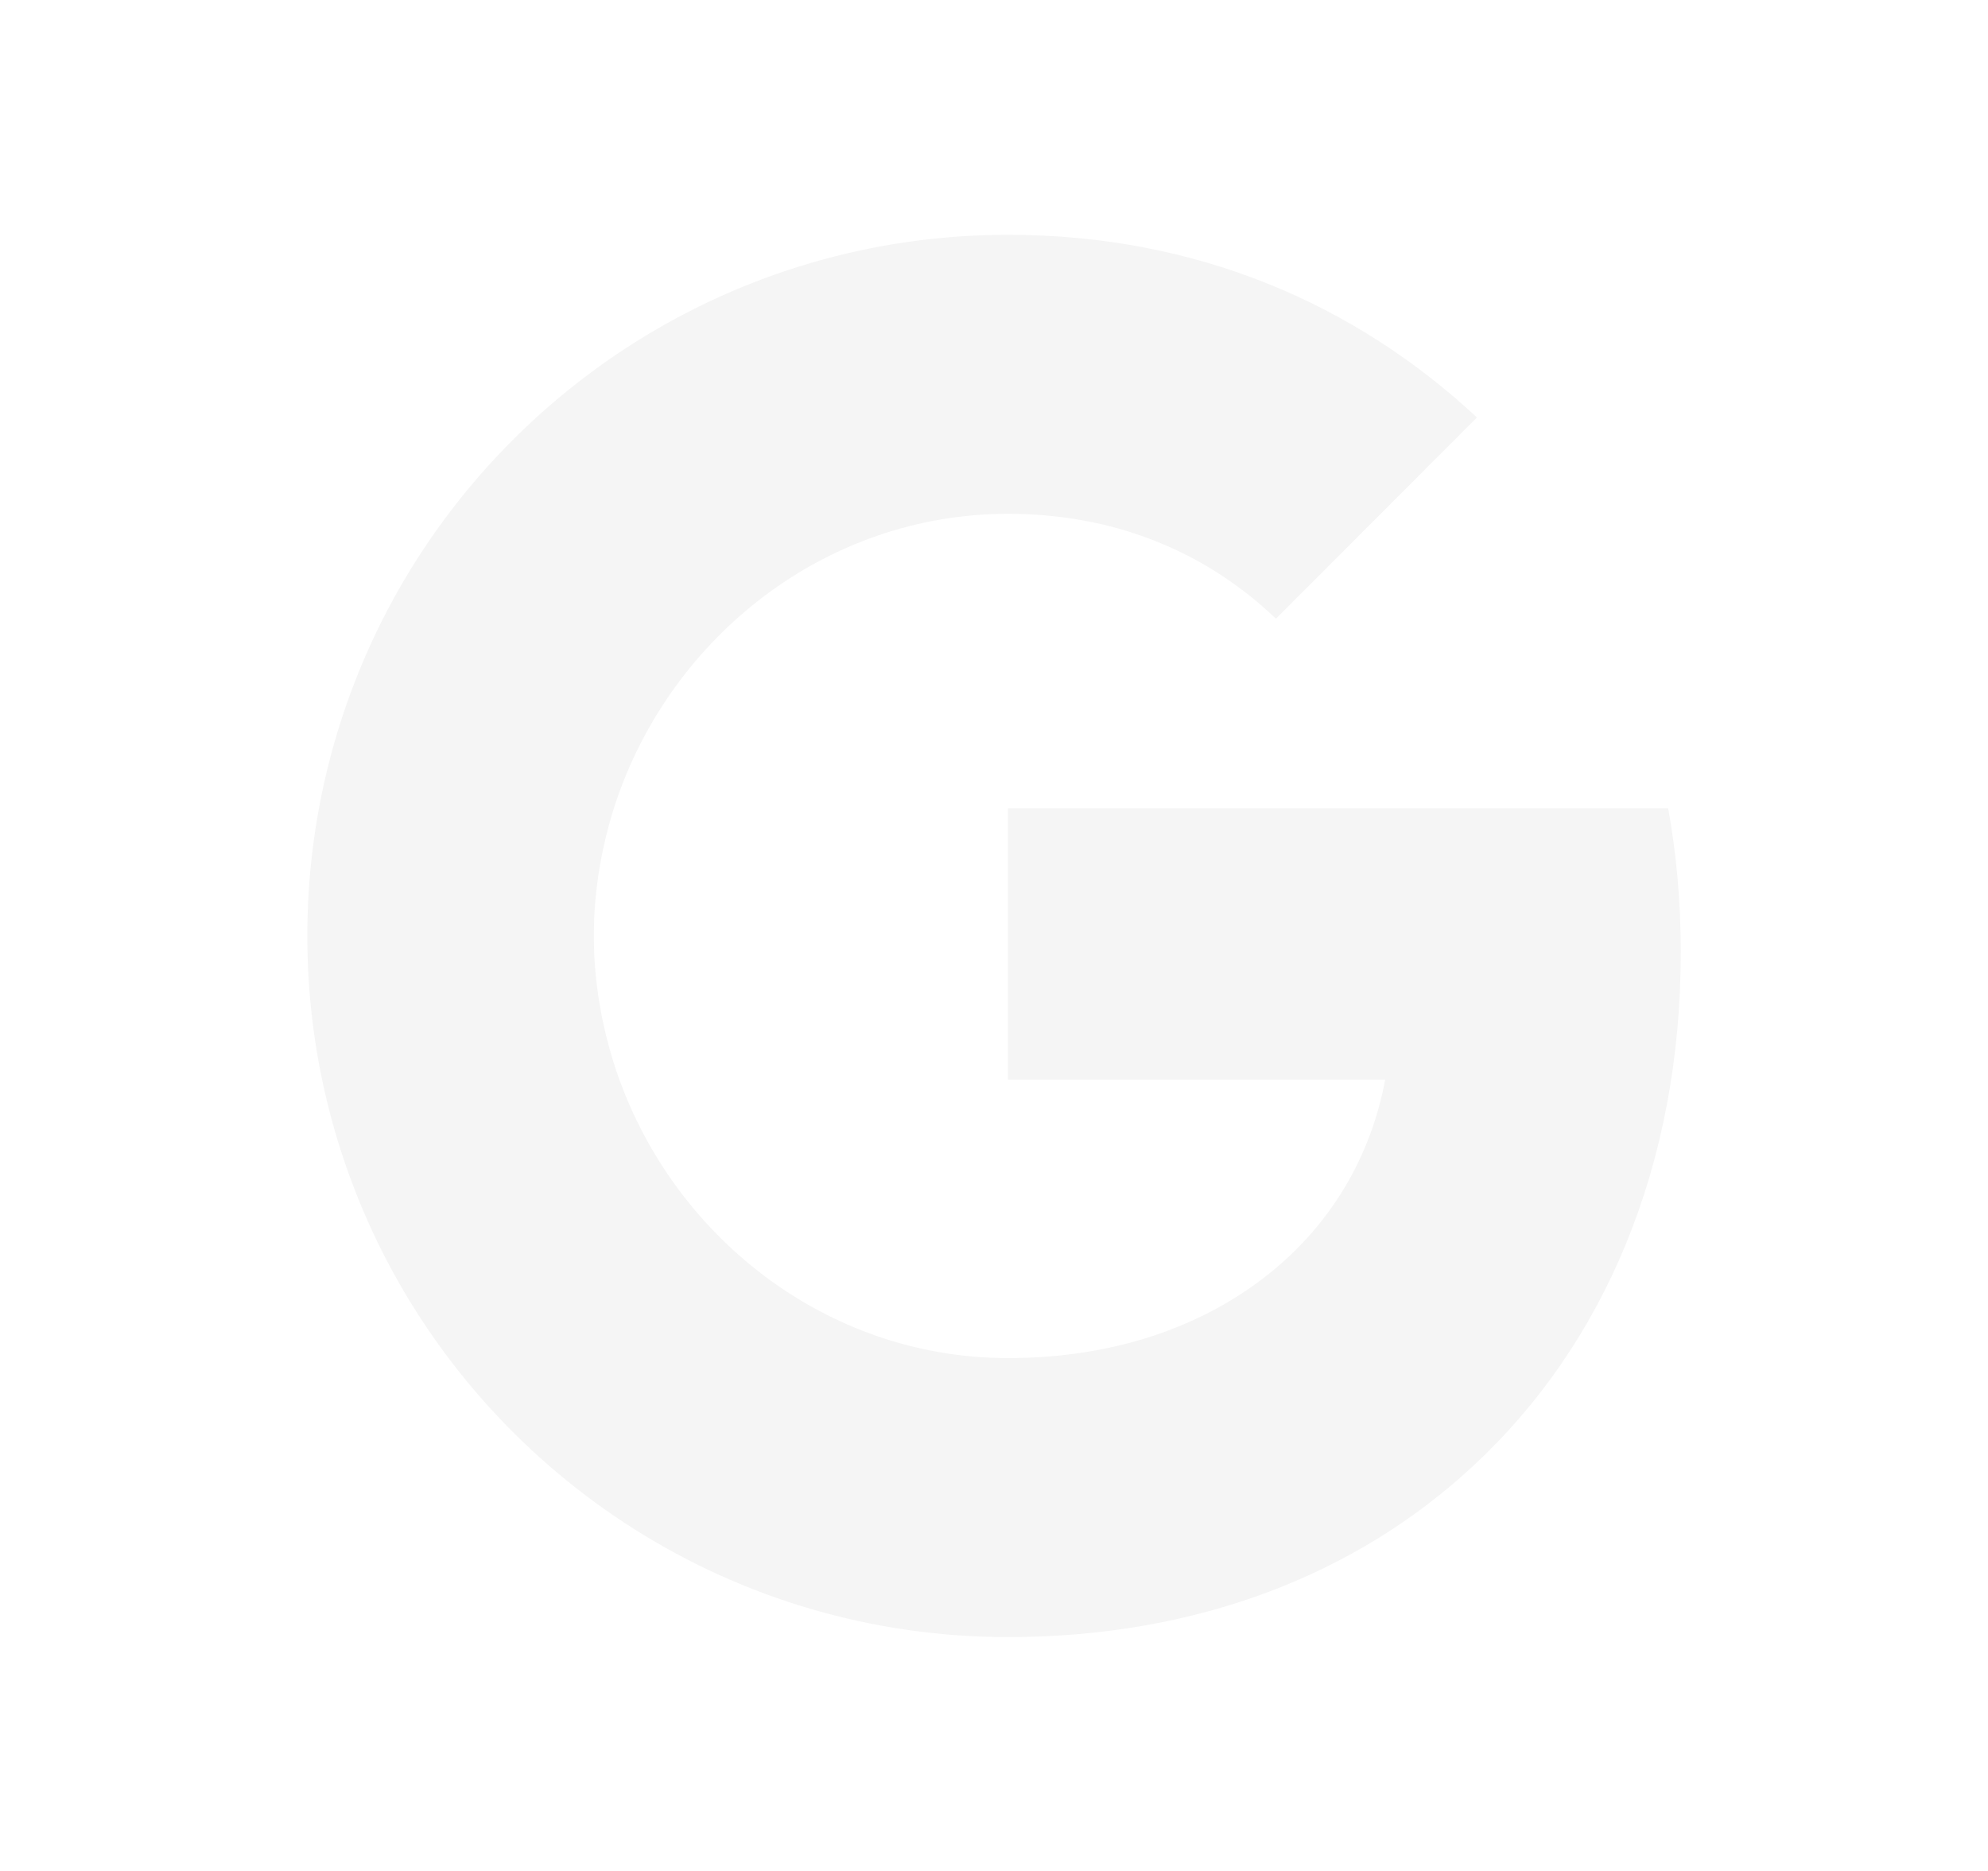
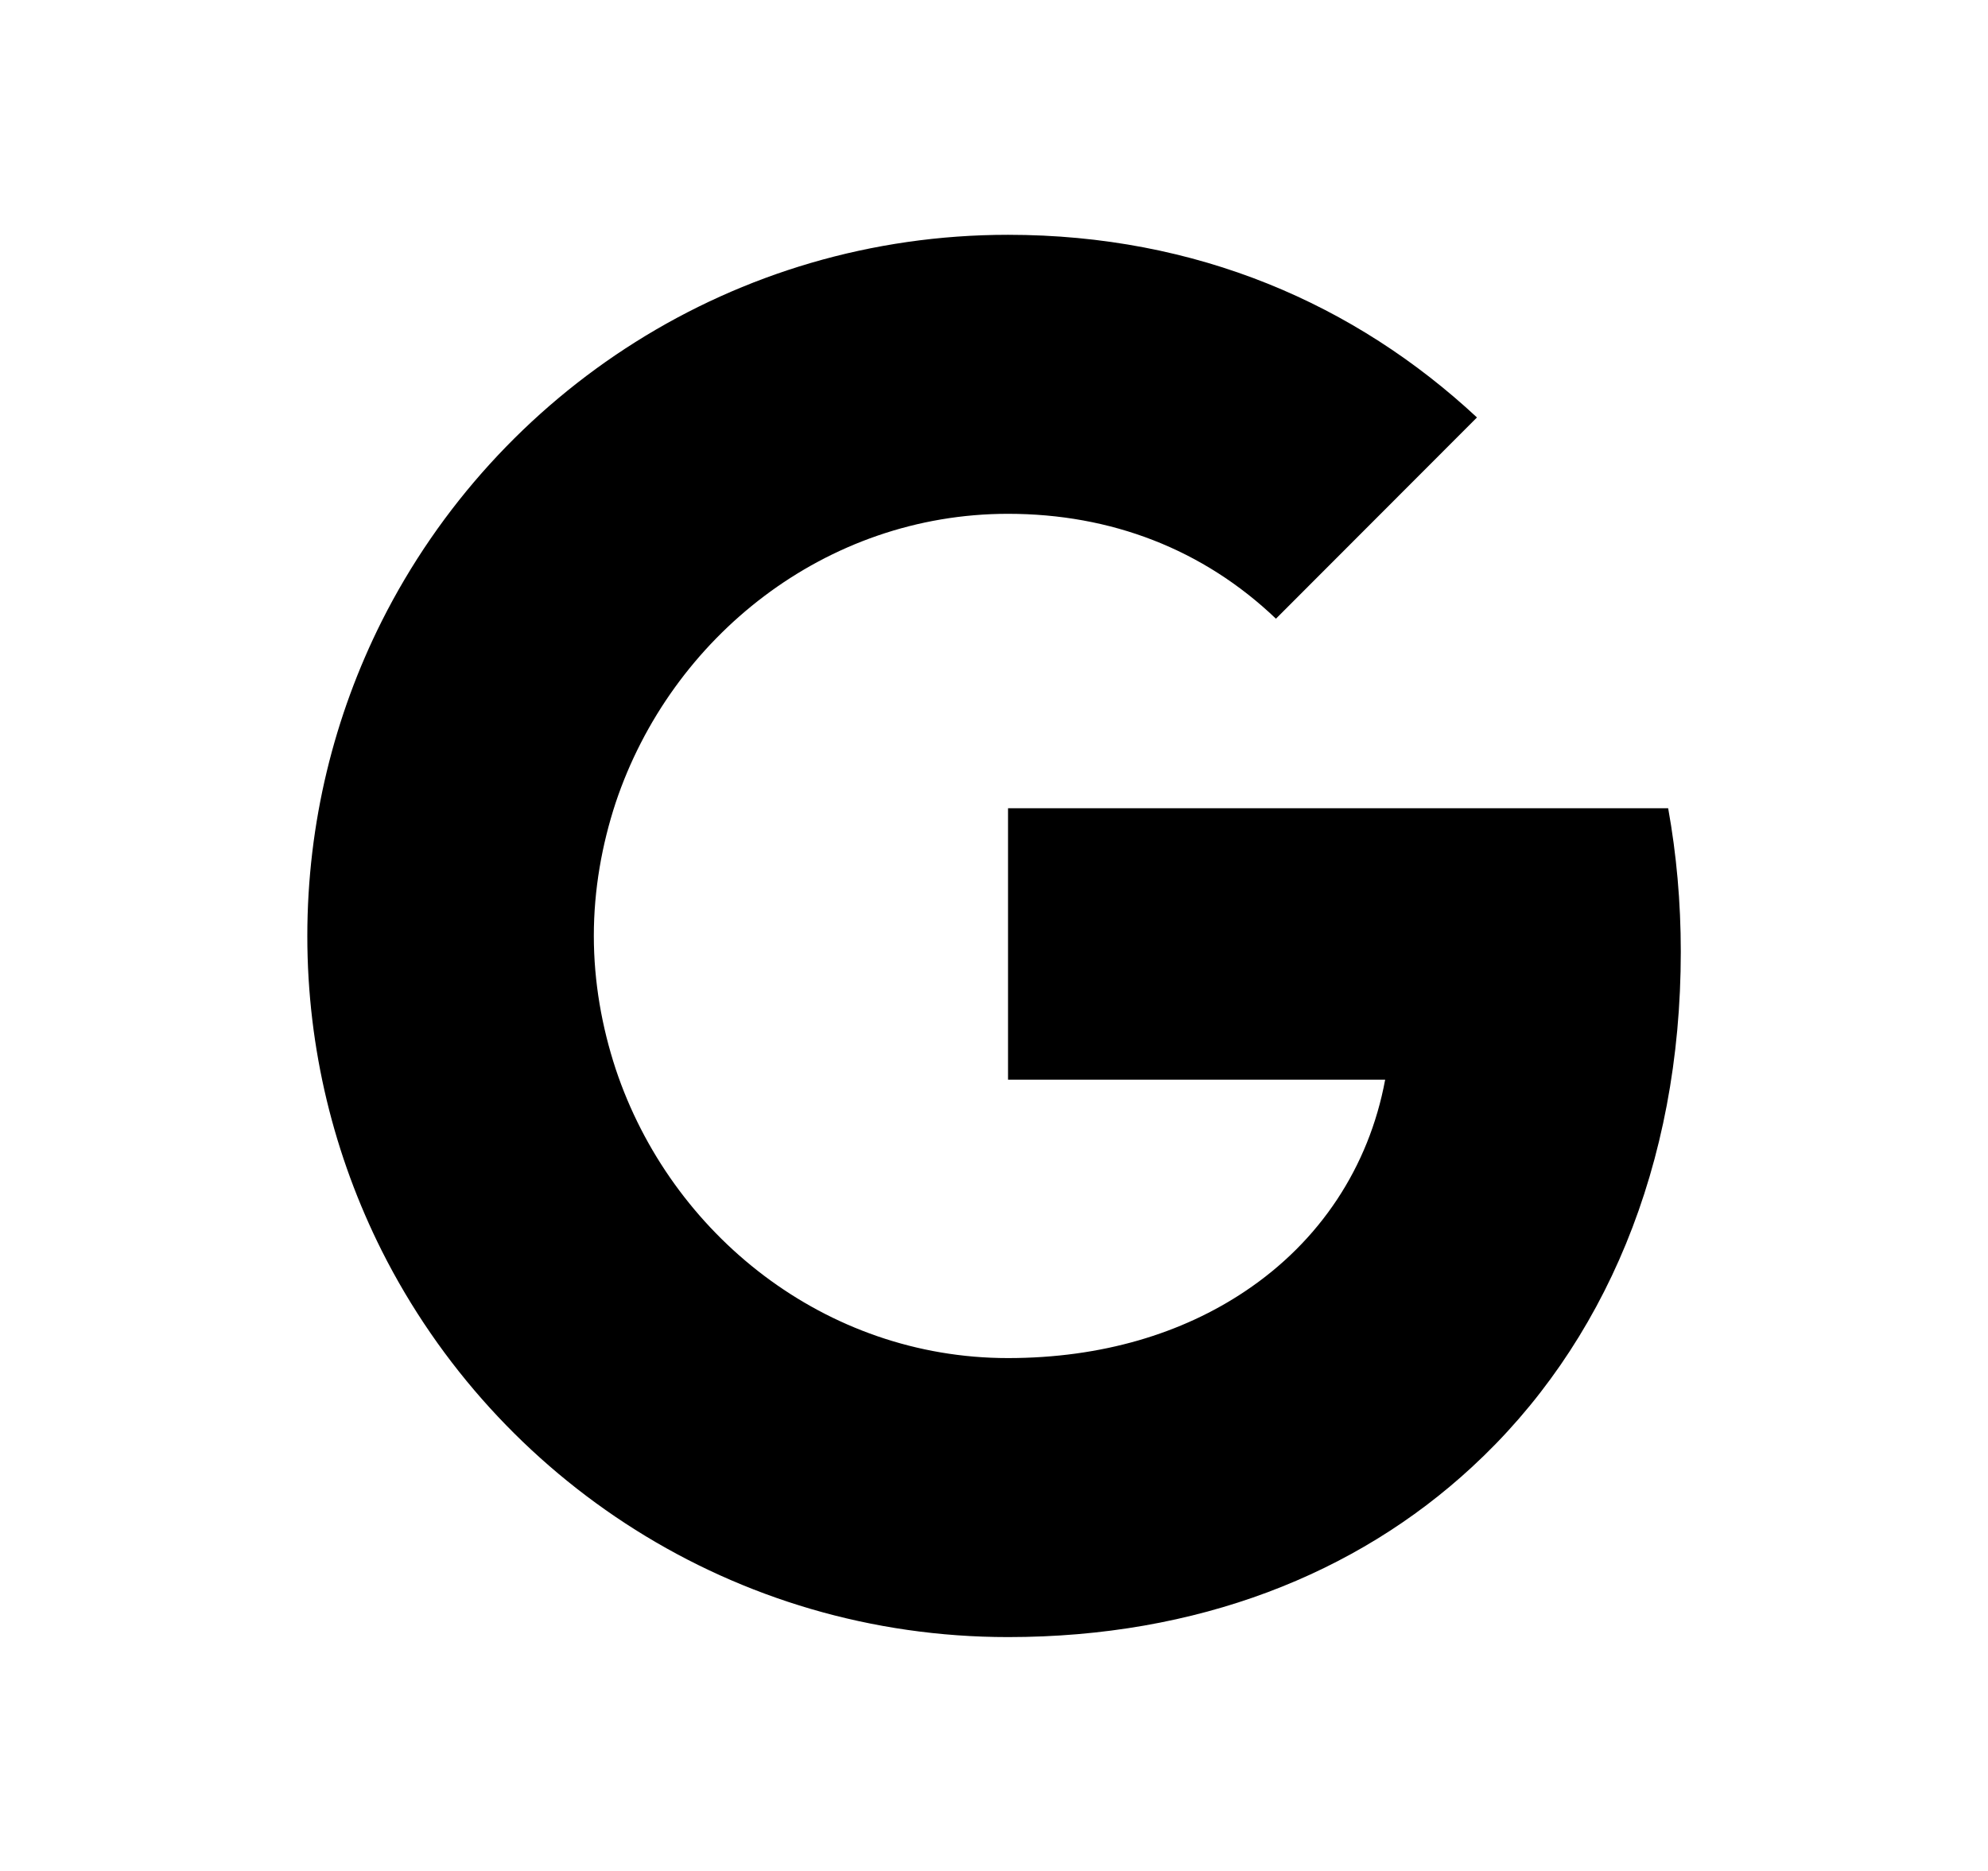
<svg xmlns="http://www.w3.org/2000/svg" viewBox="0 0 17 16">
-   <path d="M14.265 6.912H8.62V9.233H11.845C11.706 9.983 11.284 10.617 10.648 11.042C10.111 11.402 9.425 11.614 8.619 11.614C7.058 11.614 5.737 10.559 5.265 9.142C5.147 8.783 5.078 8.398 5.078 8.003C5.078 7.608 5.147 7.223 5.265 6.864C5.739 5.448 7.059 4.394 8.62 4.394C9.5 4.394 10.289 4.697 10.911 5.291L12.63 3.57C11.59 2.602 10.236 2.008 8.62 2.008C6.278 2.008 4.251 3.352 3.265 5.311C2.859 6.12 2.628 7.036 2.628 8.005C2.628 8.973 2.859 9.887 3.265 10.697C4.251 12.656 6.278 14 8.62 14C10.239 14 11.595 13.463 12.586 12.547C13.719 11.503 14.373 9.966 14.373 8.139C14.373 7.714 14.336 7.306 14.265 6.912Z" fill="#F5F5F5" />
+   <path d="M14.265 6.912H8.62V9.233H11.845C11.706 9.983 11.284 10.617 10.648 11.042C10.111 11.402 9.425 11.614 8.619 11.614C7.058 11.614 5.737 10.559 5.265 9.142C5.147 8.783 5.078 8.398 5.078 8.003C5.078 7.608 5.147 7.223 5.265 6.864C5.739 5.448 7.059 4.394 8.62 4.394C9.5 4.394 10.289 4.697 10.911 5.291L12.63 3.57C11.59 2.602 10.236 2.008 8.62 2.008C6.278 2.008 4.251 3.352 3.265 5.311C2.859 6.12 2.628 7.036 2.628 8.005C2.628 8.973 2.859 9.887 3.265 10.697C4.251 12.656 6.278 14 8.62 14C10.239 14 11.595 13.463 12.586 12.547C13.719 11.503 14.373 9.966 14.373 8.139C14.373 7.714 14.336 7.306 14.265 6.912Z" />
</svg>
